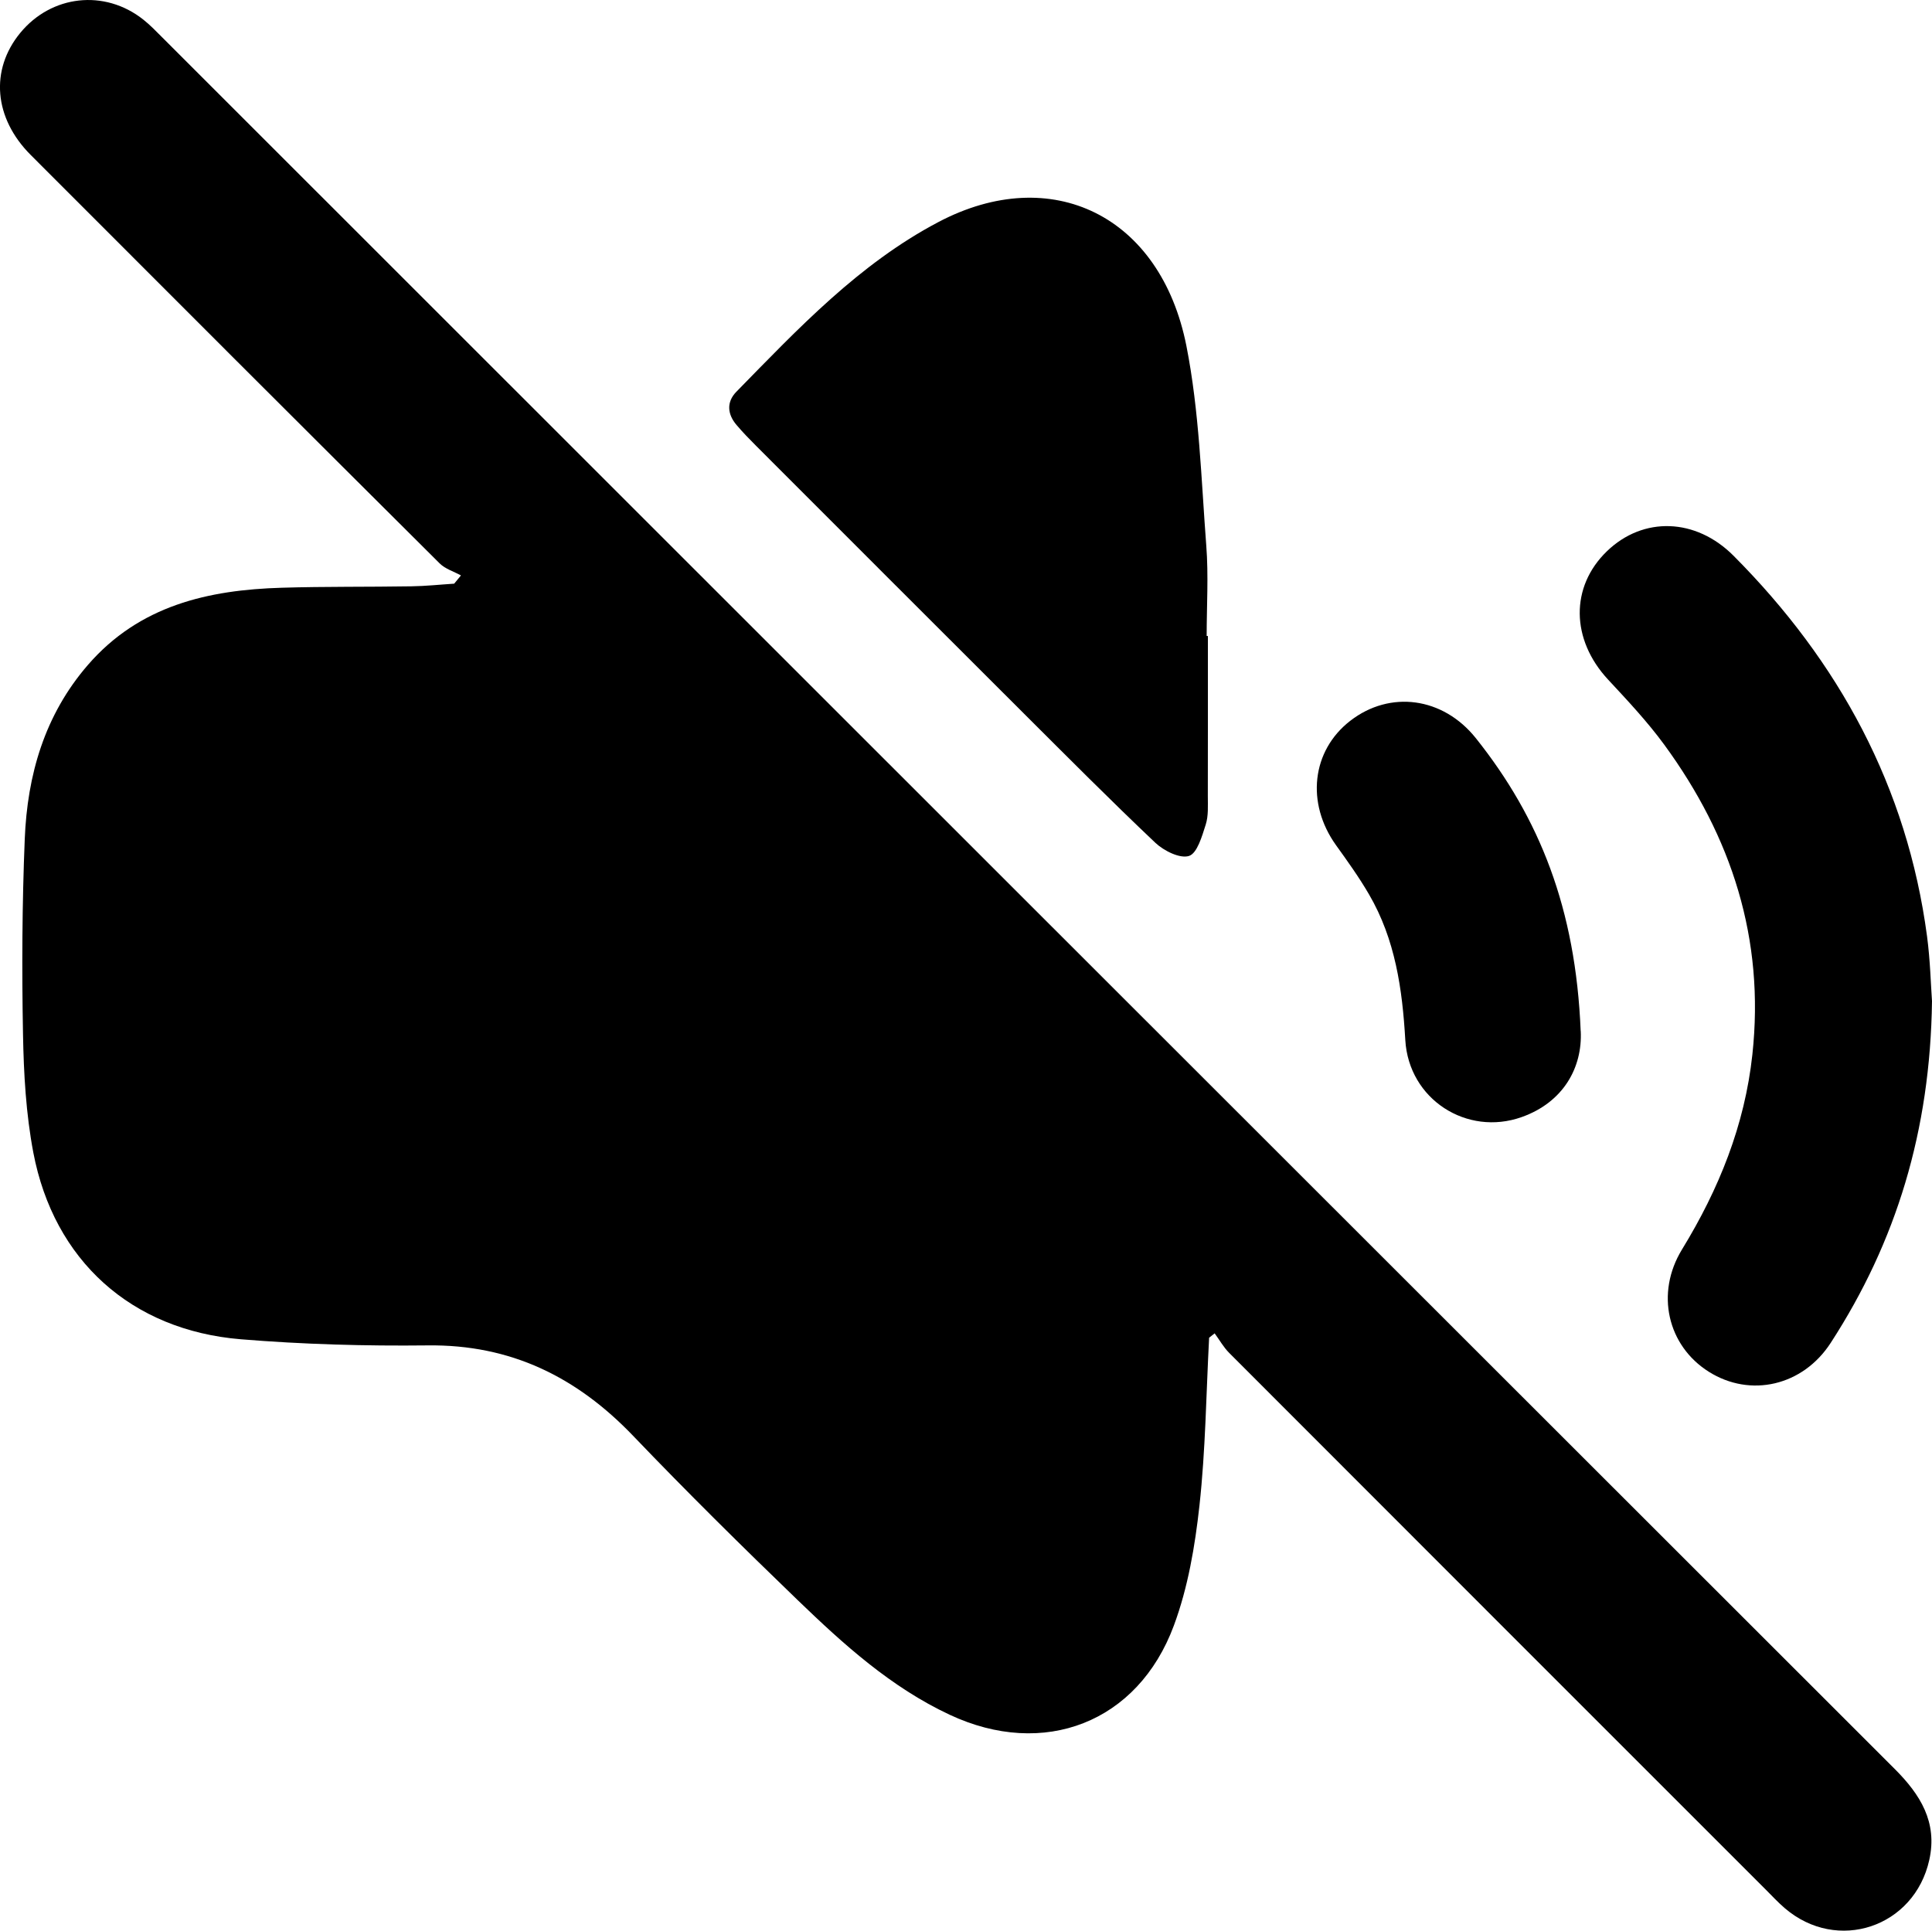
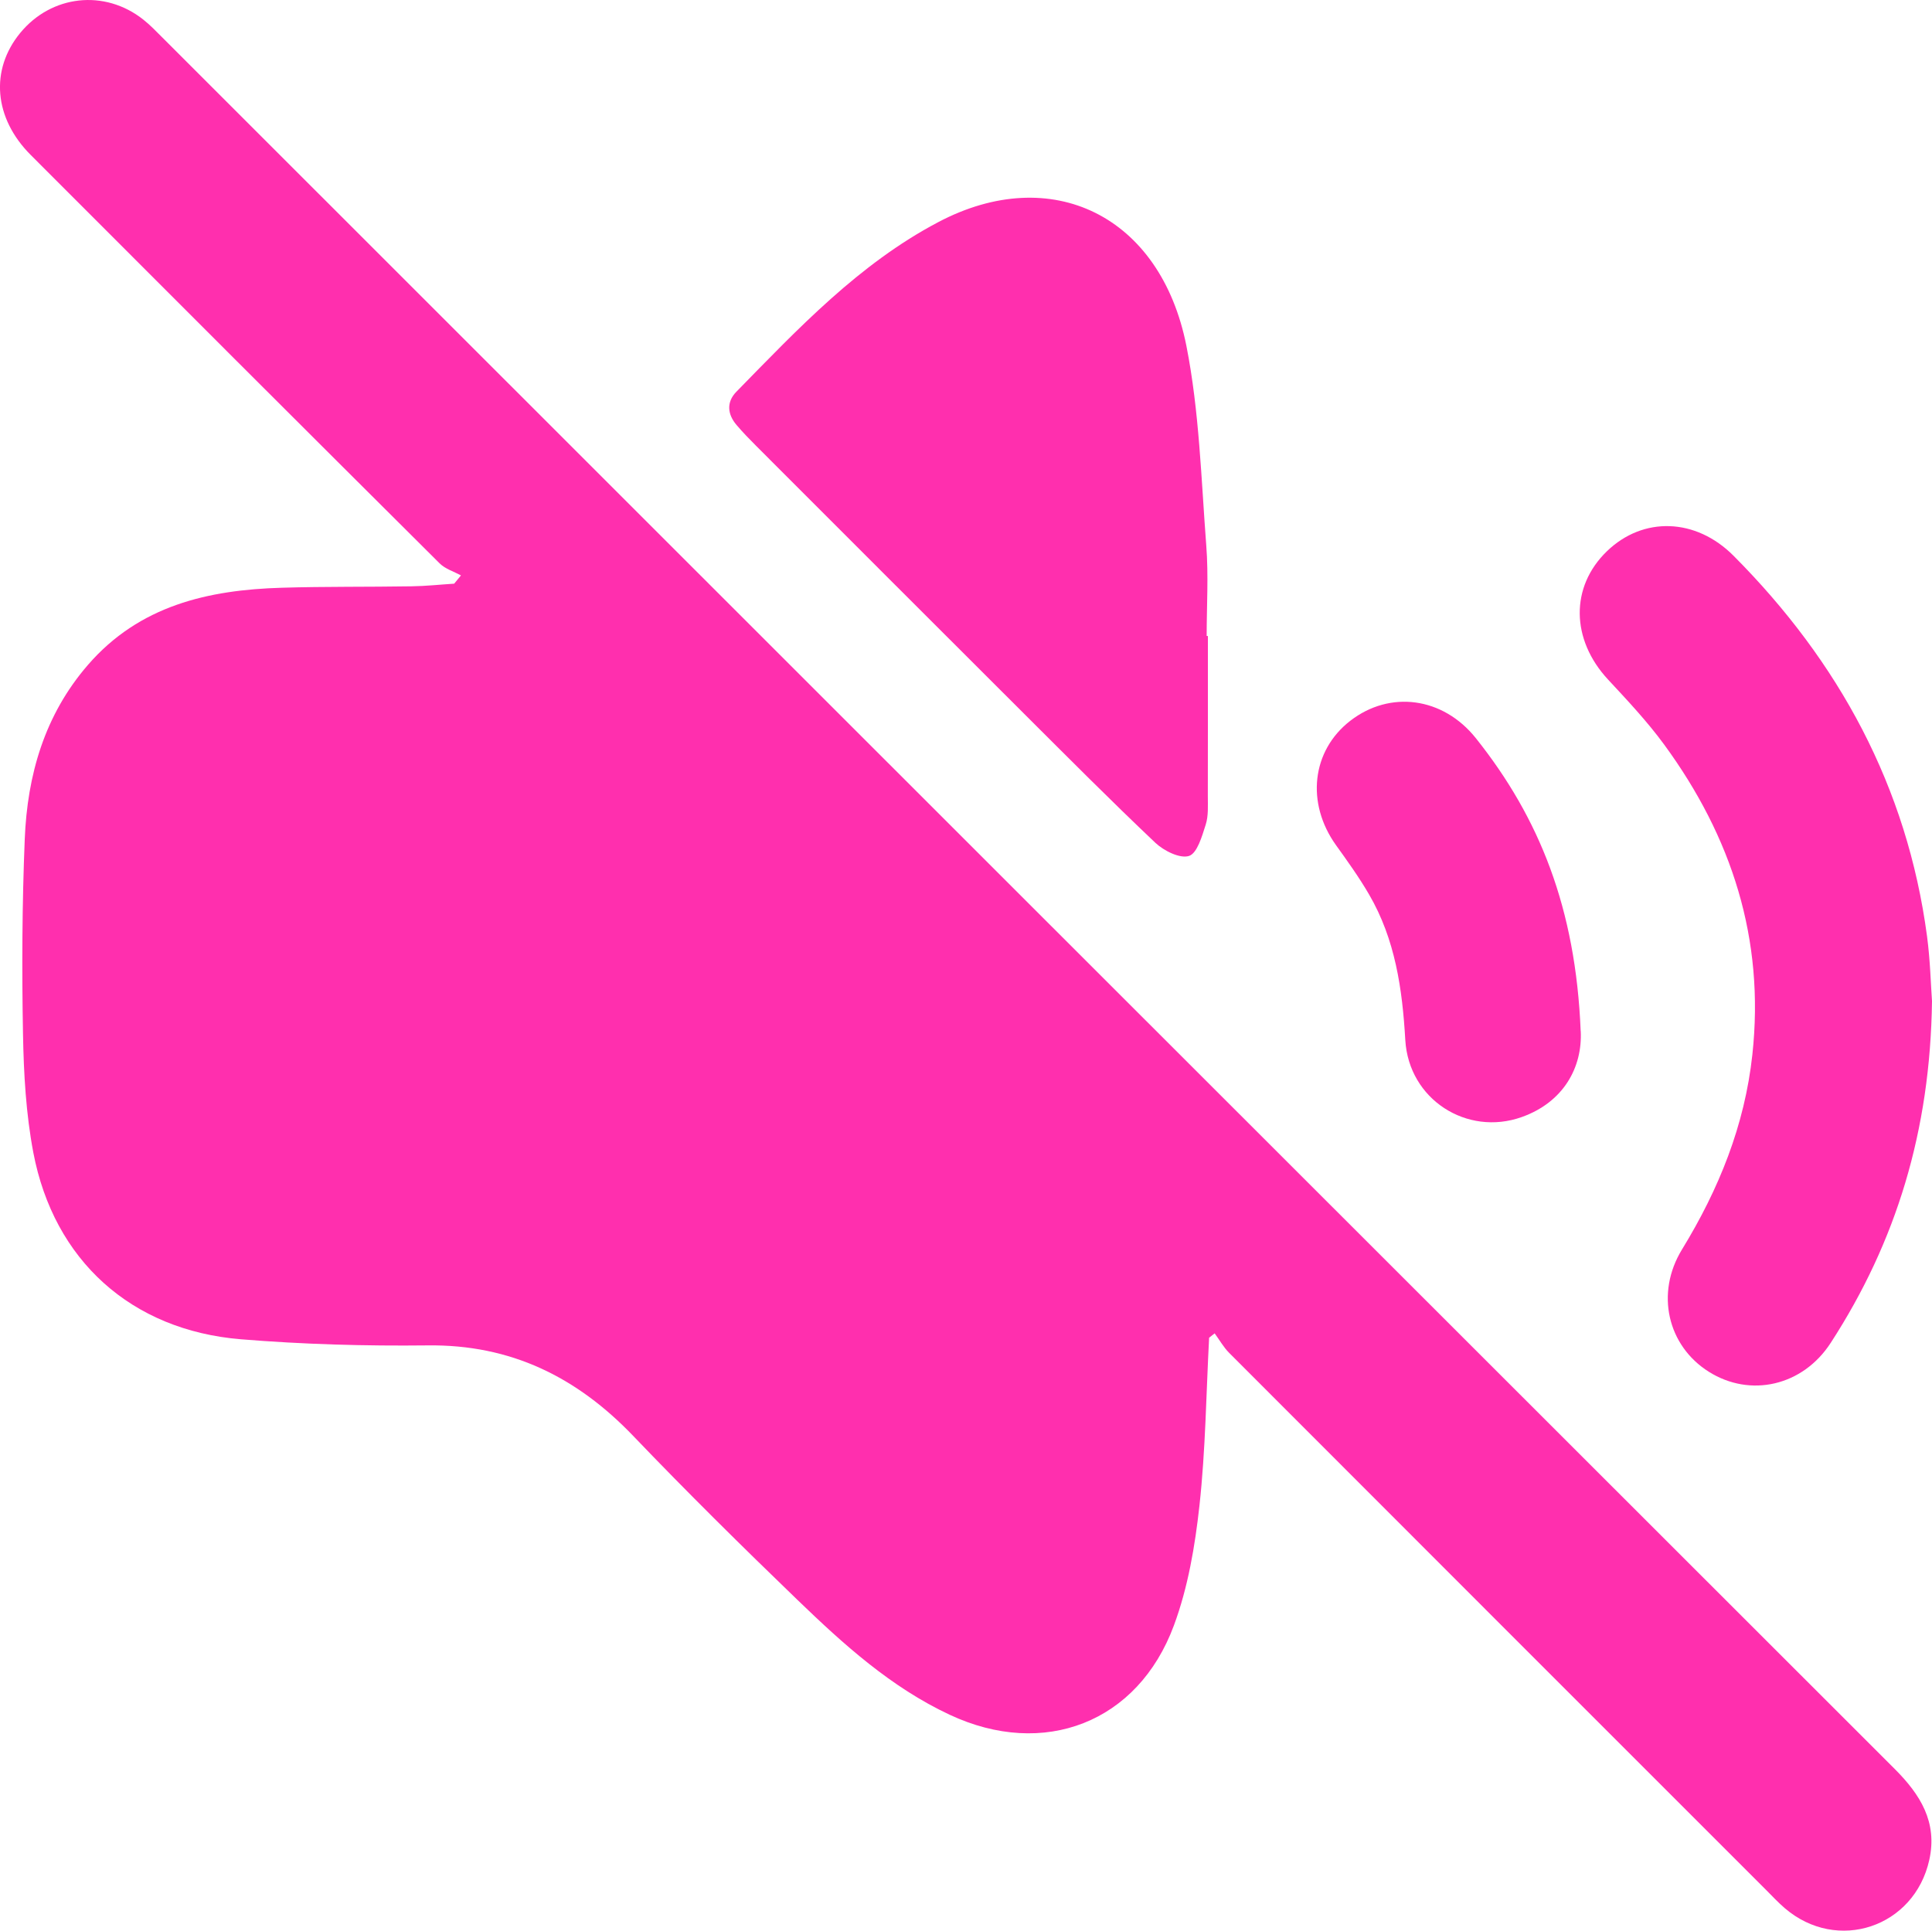
<svg xmlns="http://www.w3.org/2000/svg" viewBox="0 0 299.76 299.59">
+   <defs>
+     <style>.d{fill:#ff2fae;}</style>
+   </defs>
  <g id="a" />
  <g id="b">
    <g id="c">
      <g>
-         <path d="M187.6,207.6c-.46,8.68-.55,17.41-1.5,26.04-.69,6.28-1.78,12.7-3.96,18.58-5.59,15.11-20.21,20.7-34.8,13.86-9.1-4.26-16.45-10.91-23.57-17.78-8.65-8.34-17.2-16.79-25.51-25.47-8.76-9.15-19-14.22-31.9-14.06-9.66,.11-19.36-.16-28.99-.95-17-1.4-29.01-12.24-32.2-28.97-1.14-6.01-1.49-12.23-1.6-18.36-.19-10.09-.14-20.21,.27-30.29,.4-9.95,3.07-19.24,9.79-27.01,7.98-9.22,18.65-11.66,30.12-11.99,6.7-.2,13.4-.11,20.1-.22,2.21-.03,4.41-.27,6.62-.41l1.05-1.28c-1.12-.61-2.45-1.01-3.31-1.87C47.02,66.33,25.88,45.2,4.77,24.05-.96,18.32-1.56,10.84,3.13,5.12,7.98-.79,16.23-1.71,22.22,3.03c1.08,.85,2.04,1.86,3.02,2.84C114.81,95.41,204.37,184.97,293.97,274.49c3.97,3.97,6.67,8.25,5.37,14.12-2.32,10.47-14.29,14.47-22.42,7.49-1.05-.9-1.99-1.92-2.97-2.9-27.75-27.75-55.5-55.49-83.23-83.26-.88-.88-1.51-2.02-2.26-3.04l-.87,.69Z" />
-         <path d="M187.41,98.69c0,8.29,.01,16.57-.01,24.86,0,1.48,.11,3.05-.33,4.42-.57,1.79-1.32,4.44-2.59,4.85-1.4,.45-3.89-.79-5.21-2.03-6.94-6.57-13.68-13.36-20.45-20.11-13.84-13.81-27.66-27.64-41.48-41.47-1.05-1.05-2.09-2.12-3.05-3.25-1.44-1.68-1.6-3.57-.04-5.17,9.59-9.8,19.04-19.85,31.34-26.33,17.57-9.26,34.49-1,38.49,19.23,2,10.14,2.29,20.63,3.08,30.98,.36,4.65,.06,9.34,.06,14.02h.19Z" />
-         <path d="M299.76,155.35c-.27,20.1-5.53,37.32-15.71,53.02-4.34,6.7-12.47,8.55-18.92,4.49-6.41-4.04-8.32-12.19-4.15-18.99,5.72-9.35,9.72-19.24,10.91-30.23,1.94-17.91-3.2-33.77-13.67-48.08-2.62-3.58-5.7-6.86-8.73-10.12-5.76-6.21-5.88-14.39-.16-19.91,5.62-5.42,13.78-5.18,19.65,.72,16.36,16.44,26.92,35.86,30.01,59.03,.5,3.78,.59,7.62,.77,10.07Z" />
-         <path d="M245.26,159.99c.28,5.64-2.68,11.05-9.16,13.35-8.5,3.02-17.52-2.74-18.06-11.95-.46-7.94-1.56-15.62-5.62-22.59-1.54-2.65-3.34-5.16-5.13-7.65-4.68-6.53-3.78-14.66,2.21-19.3,6.16-4.77,14.38-3.7,19.49,2.7,9.87,12.38,15.49,26.42,16.26,45.44Z" />
+         <path class="d" d="M187.6,207.6c-.46,8.68-.55,17.41-1.5,26.04-.69,6.28-1.78,12.7-3.96,18.58-5.59,15.11-20.21,20.7-34.8,13.86-9.1-4.26-16.45-10.91-23.57-17.78-8.65-8.34-17.2-16.79-25.51-25.47-8.76-9.15-19-14.22-31.9-14.06-9.66,.11-19.36-.16-28.99-.95-17-1.4-29.01-12.24-32.2-28.97-1.14-6.01-1.49-12.23-1.6-18.36-.19-10.09-.14-20.21,.27-30.29,.4-9.95,3.07-19.24,9.79-27.01,7.98-9.22,18.65-11.66,30.12-11.99,6.7-.2,13.4-.11,20.1-.22,2.21-.03,4.41-.27,6.62-.41l1.05-1.28c-1.12-.61-2.45-1.01-3.31-1.87C47.02,66.33,25.88,45.2,4.77,24.05-.96,18.32-1.56,10.84,3.13,5.12,7.98-.79,16.23-1.71,22.22,3.03c1.08,.85,2.04,1.86,3.02,2.84C114.81,95.41,204.37,184.97,293.97,274.49c3.97,3.97,6.67,8.25,5.37,14.12-2.32,10.47-14.29,14.47-22.42,7.49-1.05-.9-1.99-1.92-2.97-2.9-27.75-27.75-55.5-55.49-83.23-83.26-.88-.88-1.51-2.02-2.26-3.04l-.87,.69Z" />
+         <path class="d" d="M187.41,98.69c0,8.29,.01,16.57-.01,24.86,0,1.48,.11,3.05-.33,4.42-.57,1.79-1.32,4.44-2.59,4.85-1.4,.45-3.89-.79-5.21-2.03-6.94-6.57-13.68-13.36-20.45-20.11-13.84-13.81-27.66-27.64-41.48-41.47-1.05-1.05-2.09-2.12-3.05-3.25-1.44-1.68-1.6-3.57-.04-5.17,9.59-9.8,19.04-19.85,31.34-26.33,17.57-9.26,34.49-1,38.49,19.23,2,10.14,2.29,20.63,3.08,30.98,.36,4.65,.06,9.34,.06,14.02h.19Z" />
+         <path class="d" d="M299.76,155.35c-.27,20.1-5.53,37.32-15.71,53.02-4.34,6.7-12.47,8.55-18.92,4.49-6.41-4.04-8.32-12.19-4.15-18.99,5.72-9.35,9.72-19.24,10.91-30.23,1.94-17.91-3.2-33.77-13.67-48.08-2.62-3.58-5.7-6.86-8.73-10.12-5.76-6.21-5.88-14.39-.16-19.91,5.62-5.42,13.78-5.18,19.65,.72,16.36,16.44,26.92,35.86,30.01,59.03,.5,3.78,.59,7.62,.77,10.07Z" />
+         <path class="d" d="M245.26,159.99c.28,5.64-2.68,11.05-9.16,13.35-8.5,3.02-17.52-2.74-18.06-11.95-.46-7.94-1.56-15.62-5.62-22.59-1.54-2.65-3.34-5.16-5.13-7.65-4.68-6.53-3.78-14.66,2.21-19.3,6.16-4.77,14.38-3.7,19.49,2.7,9.87,12.38,15.49,26.42,16.26,45.44Z" />
      </g>
    </g>
  </g>
</svg>
